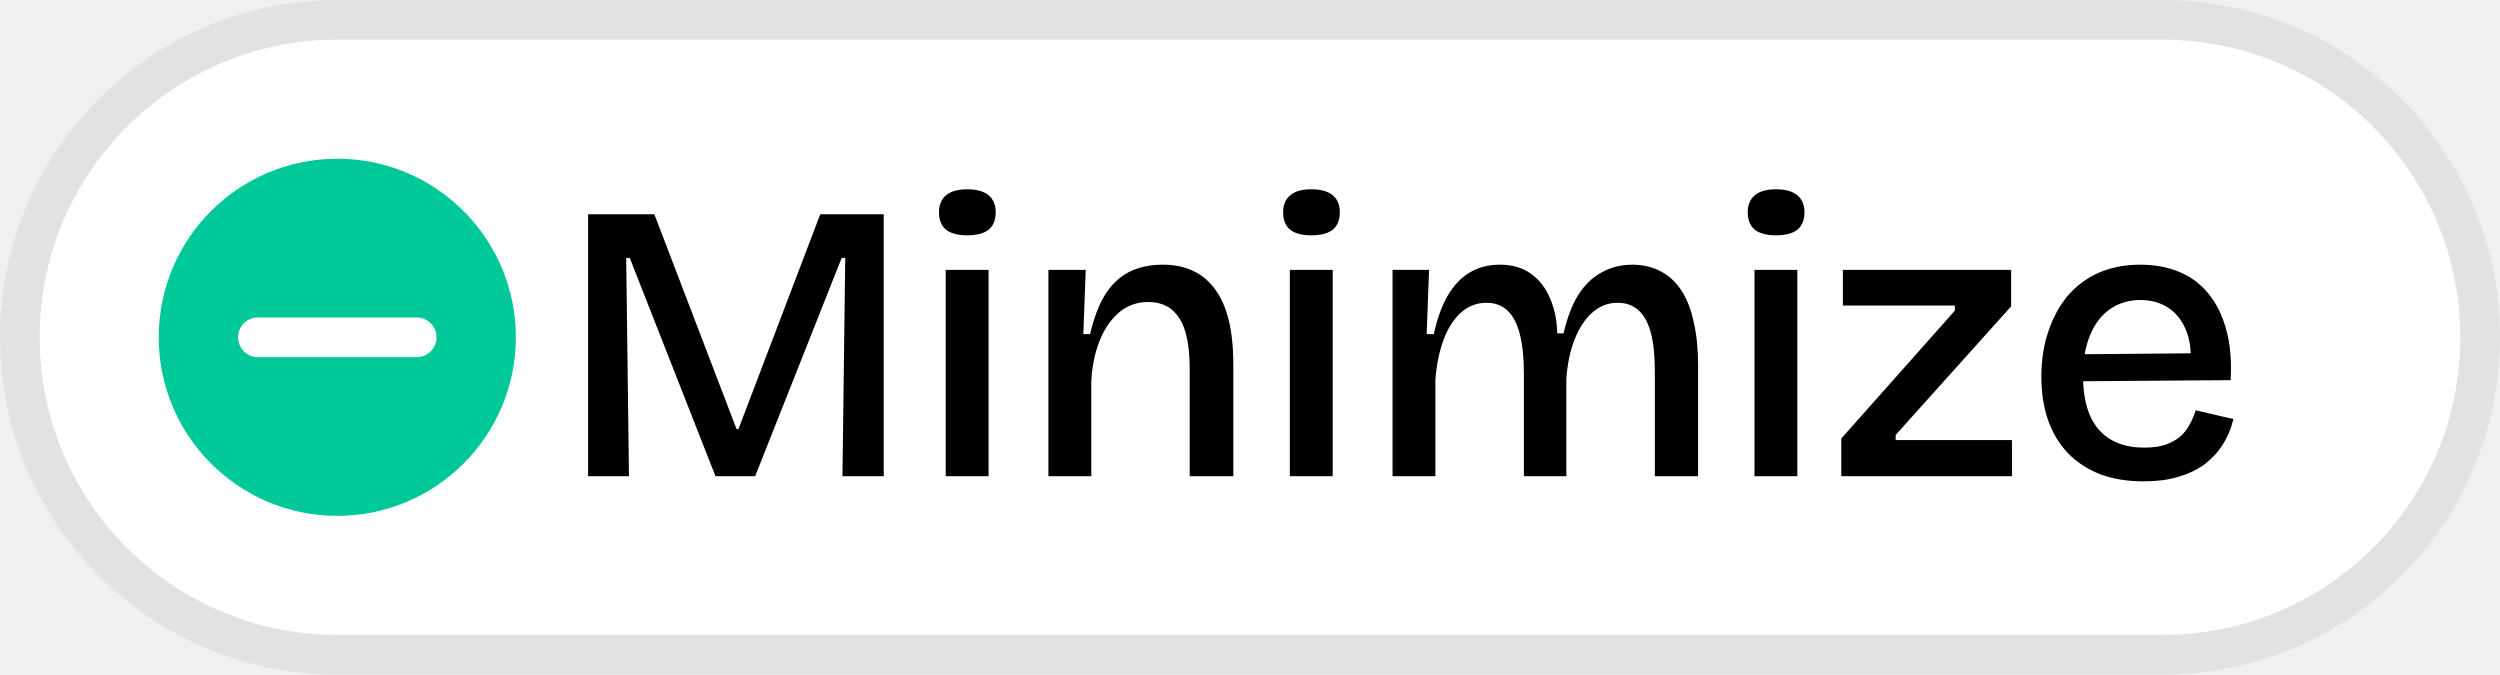
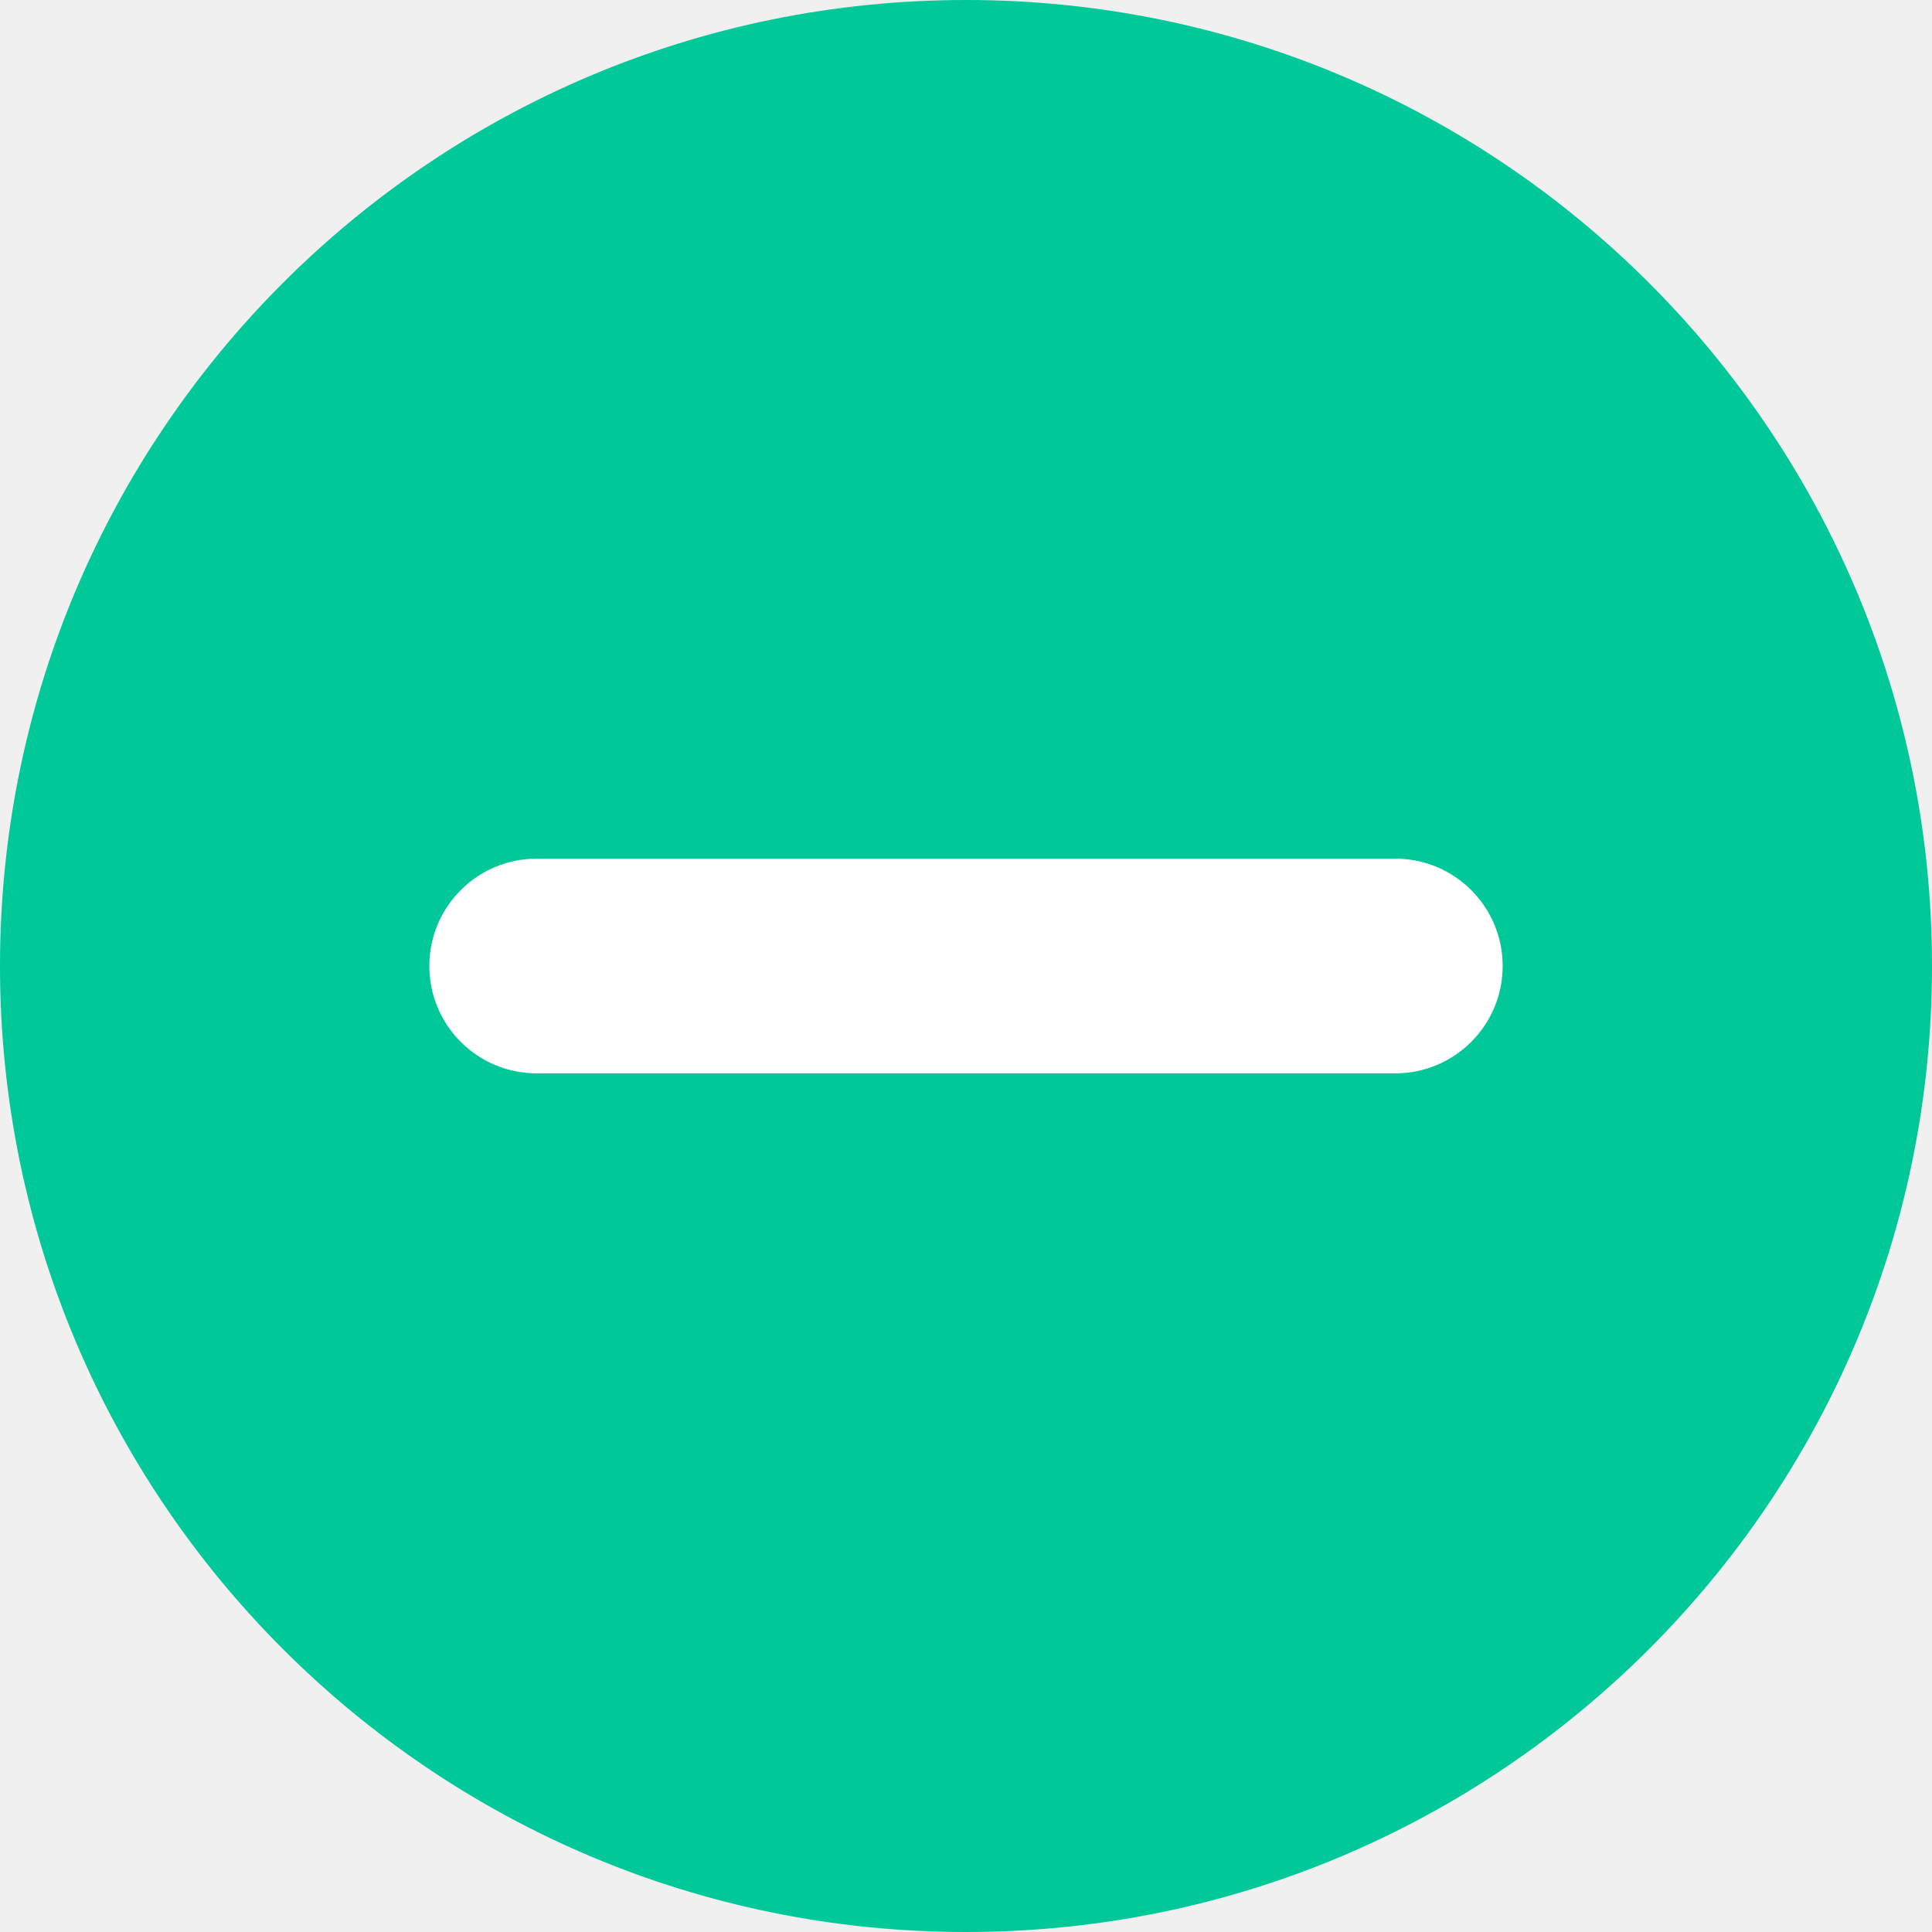
- <svg xmlns="http://www.w3.org/2000/svg" width="63" height="17" viewBox="0 0 63 17" fill="none">
-   <rect x="0.5" y="0.5" width="62" height="16" rx="8" fill="white" stroke="#E3E2E0" />
-   <circle cx="8.5" cy="8.5" r="4.5" fill="#00C898" />
-   <rect x="6" y="8" width="5" height="1" rx="0.5" fill="white" />
-   <path d="M14.82 12V5.4H16.49L18.56 10.81H18.61L20.67 5.4H22.27V12H21.23L21.3 6.5H21.21L19.03 12H18.03L15.87 6.5H15.78L15.85 12H14.82ZM23.832 12V6.8H24.912V12H23.832ZM24.372 5.93C24.139 5.93 23.962 5.883 23.842 5.79C23.722 5.69 23.662 5.543 23.662 5.35C23.662 5.163 23.722 5.02 23.842 4.92C23.962 4.82 24.139 4.77 24.372 4.77C24.612 4.77 24.792 4.82 24.912 4.92C25.032 5.02 25.092 5.163 25.092 5.35C25.092 5.543 25.032 5.69 24.912 5.79C24.792 5.883 24.612 5.93 24.372 5.93ZM26.42 12V8.8V6.8H27.36L27.3 8.42H27.47C27.563 8.02 27.687 7.693 27.84 7.44C28 7.18 28.2 6.987 28.44 6.86C28.687 6.733 28.973 6.67 29.3 6.67C29.88 6.67 30.32 6.877 30.62 7.29C30.927 7.703 31.08 8.333 31.08 9.18V12H29.98V9.29C29.98 8.71 29.893 8.287 29.72 8.02C29.547 7.747 29.287 7.61 28.94 7.61C28.64 7.61 28.383 7.707 28.17 7.9C27.963 8.087 27.803 8.333 27.69 8.64C27.577 8.947 27.513 9.28 27.5 9.64V12H26.42ZM32.504 12V6.8H33.584V12H32.504ZM33.044 5.93C32.811 5.93 32.634 5.883 32.514 5.79C32.394 5.69 32.334 5.543 32.334 5.35C32.334 5.163 32.394 5.02 32.514 4.92C32.634 4.82 32.811 4.77 33.044 4.77C33.284 4.77 33.464 4.82 33.584 4.92C33.704 5.02 33.764 5.163 33.764 5.35C33.764 5.543 33.704 5.69 33.584 5.79C33.464 5.883 33.284 5.93 33.044 5.93ZM35.092 12V8.74V6.8H36.012L35.952 8.42H36.132C36.218 8.027 36.335 7.703 36.482 7.45C36.635 7.19 36.819 6.997 37.032 6.87C37.252 6.737 37.505 6.67 37.792 6.67C38.112 6.67 38.375 6.747 38.582 6.9C38.795 7.053 38.955 7.26 39.062 7.52C39.175 7.78 39.235 8.073 39.242 8.4H39.402C39.489 8.02 39.608 7.703 39.762 7.45C39.922 7.19 40.118 6.997 40.352 6.87C40.585 6.737 40.845 6.67 41.132 6.67C41.405 6.67 41.645 6.727 41.852 6.84C42.059 6.947 42.232 7.107 42.372 7.32C42.512 7.533 42.615 7.8 42.682 8.12C42.755 8.433 42.792 8.797 42.792 9.21V12H41.702V9.35C41.702 8.963 41.669 8.643 41.602 8.39C41.535 8.137 41.432 7.947 41.292 7.82C41.152 7.693 40.975 7.63 40.762 7.63C40.522 7.63 40.309 7.713 40.122 7.88C39.942 8.04 39.795 8.263 39.682 8.55C39.569 8.837 39.498 9.167 39.472 9.54V12H38.402V9.42C38.402 9.02 38.368 8.69 38.302 8.43C38.235 8.163 38.132 7.963 37.992 7.83C37.852 7.697 37.675 7.63 37.462 7.63C37.209 7.63 36.989 7.717 36.802 7.89C36.622 8.057 36.478 8.287 36.372 8.58C36.265 8.873 36.199 9.203 36.172 9.57V12H35.092ZM44.213 12V6.8H45.293V12H44.213ZM44.753 5.93C44.52 5.93 44.343 5.883 44.223 5.79C44.103 5.69 44.043 5.543 44.043 5.35C44.043 5.163 44.103 5.02 44.223 4.92C44.343 4.82 44.52 4.77 44.753 4.77C44.993 4.77 45.173 4.82 45.293 4.92C45.413 5.02 45.473 5.163 45.473 5.35C45.473 5.543 45.413 5.69 45.293 5.79C45.173 5.883 44.993 5.93 44.753 5.93ZM46.401 12V11.05L49.261 7.83V7.7H46.441V6.8H50.681V7.72L47.771 10.96V11.09H50.701V12H46.401ZM54.022 12.13C53.609 12.13 53.242 12.07 52.922 11.95C52.602 11.823 52.332 11.647 52.112 11.42C51.892 11.187 51.726 10.91 51.612 10.59C51.499 10.263 51.442 9.897 51.442 9.49C51.442 9.083 51.499 8.71 51.612 8.37C51.726 8.023 51.886 7.723 52.092 7.47C52.306 7.217 52.566 7.02 52.872 6.88C53.186 6.74 53.539 6.67 53.932 6.67C54.299 6.67 54.626 6.73 54.912 6.85C55.206 6.97 55.452 7.153 55.652 7.4C55.852 7.64 56.002 7.943 56.102 8.31C56.202 8.67 56.239 9.093 56.212 9.58L52.142 9.61V8.93L55.572 8.9L55.192 9.32C55.232 8.92 55.199 8.59 55.092 8.33C54.986 8.07 54.832 7.877 54.632 7.75C54.432 7.623 54.202 7.56 53.942 7.56C53.649 7.56 53.392 7.637 53.172 7.79C52.959 7.937 52.792 8.153 52.672 8.44C52.552 8.727 52.492 9.07 52.492 9.47C52.492 10.07 52.626 10.523 52.892 10.83C53.159 11.13 53.539 11.28 54.032 11.28C54.239 11.28 54.416 11.257 54.562 11.21C54.709 11.157 54.832 11.09 54.932 11.01C55.032 10.923 55.112 10.823 55.172 10.71C55.239 10.59 55.292 10.467 55.332 10.34L56.282 10.56C56.222 10.807 56.129 11.027 56.002 11.22C55.882 11.407 55.729 11.57 55.542 11.71C55.356 11.843 55.136 11.947 54.882 12.02C54.636 12.093 54.349 12.13 54.022 12.13Z" fill="black" />
+ <svg xmlns="http://www.w3.org/2000/svg" width="9" height="9" viewBox="0 0 9 9" fill="none">
+   <circle cx="4.5" cy="4.5" r="4.5" fill="#00C898" />
+   <rect x="2" y="4" width="5" height="1" rx="0.5" fill="white" />
</svg>
